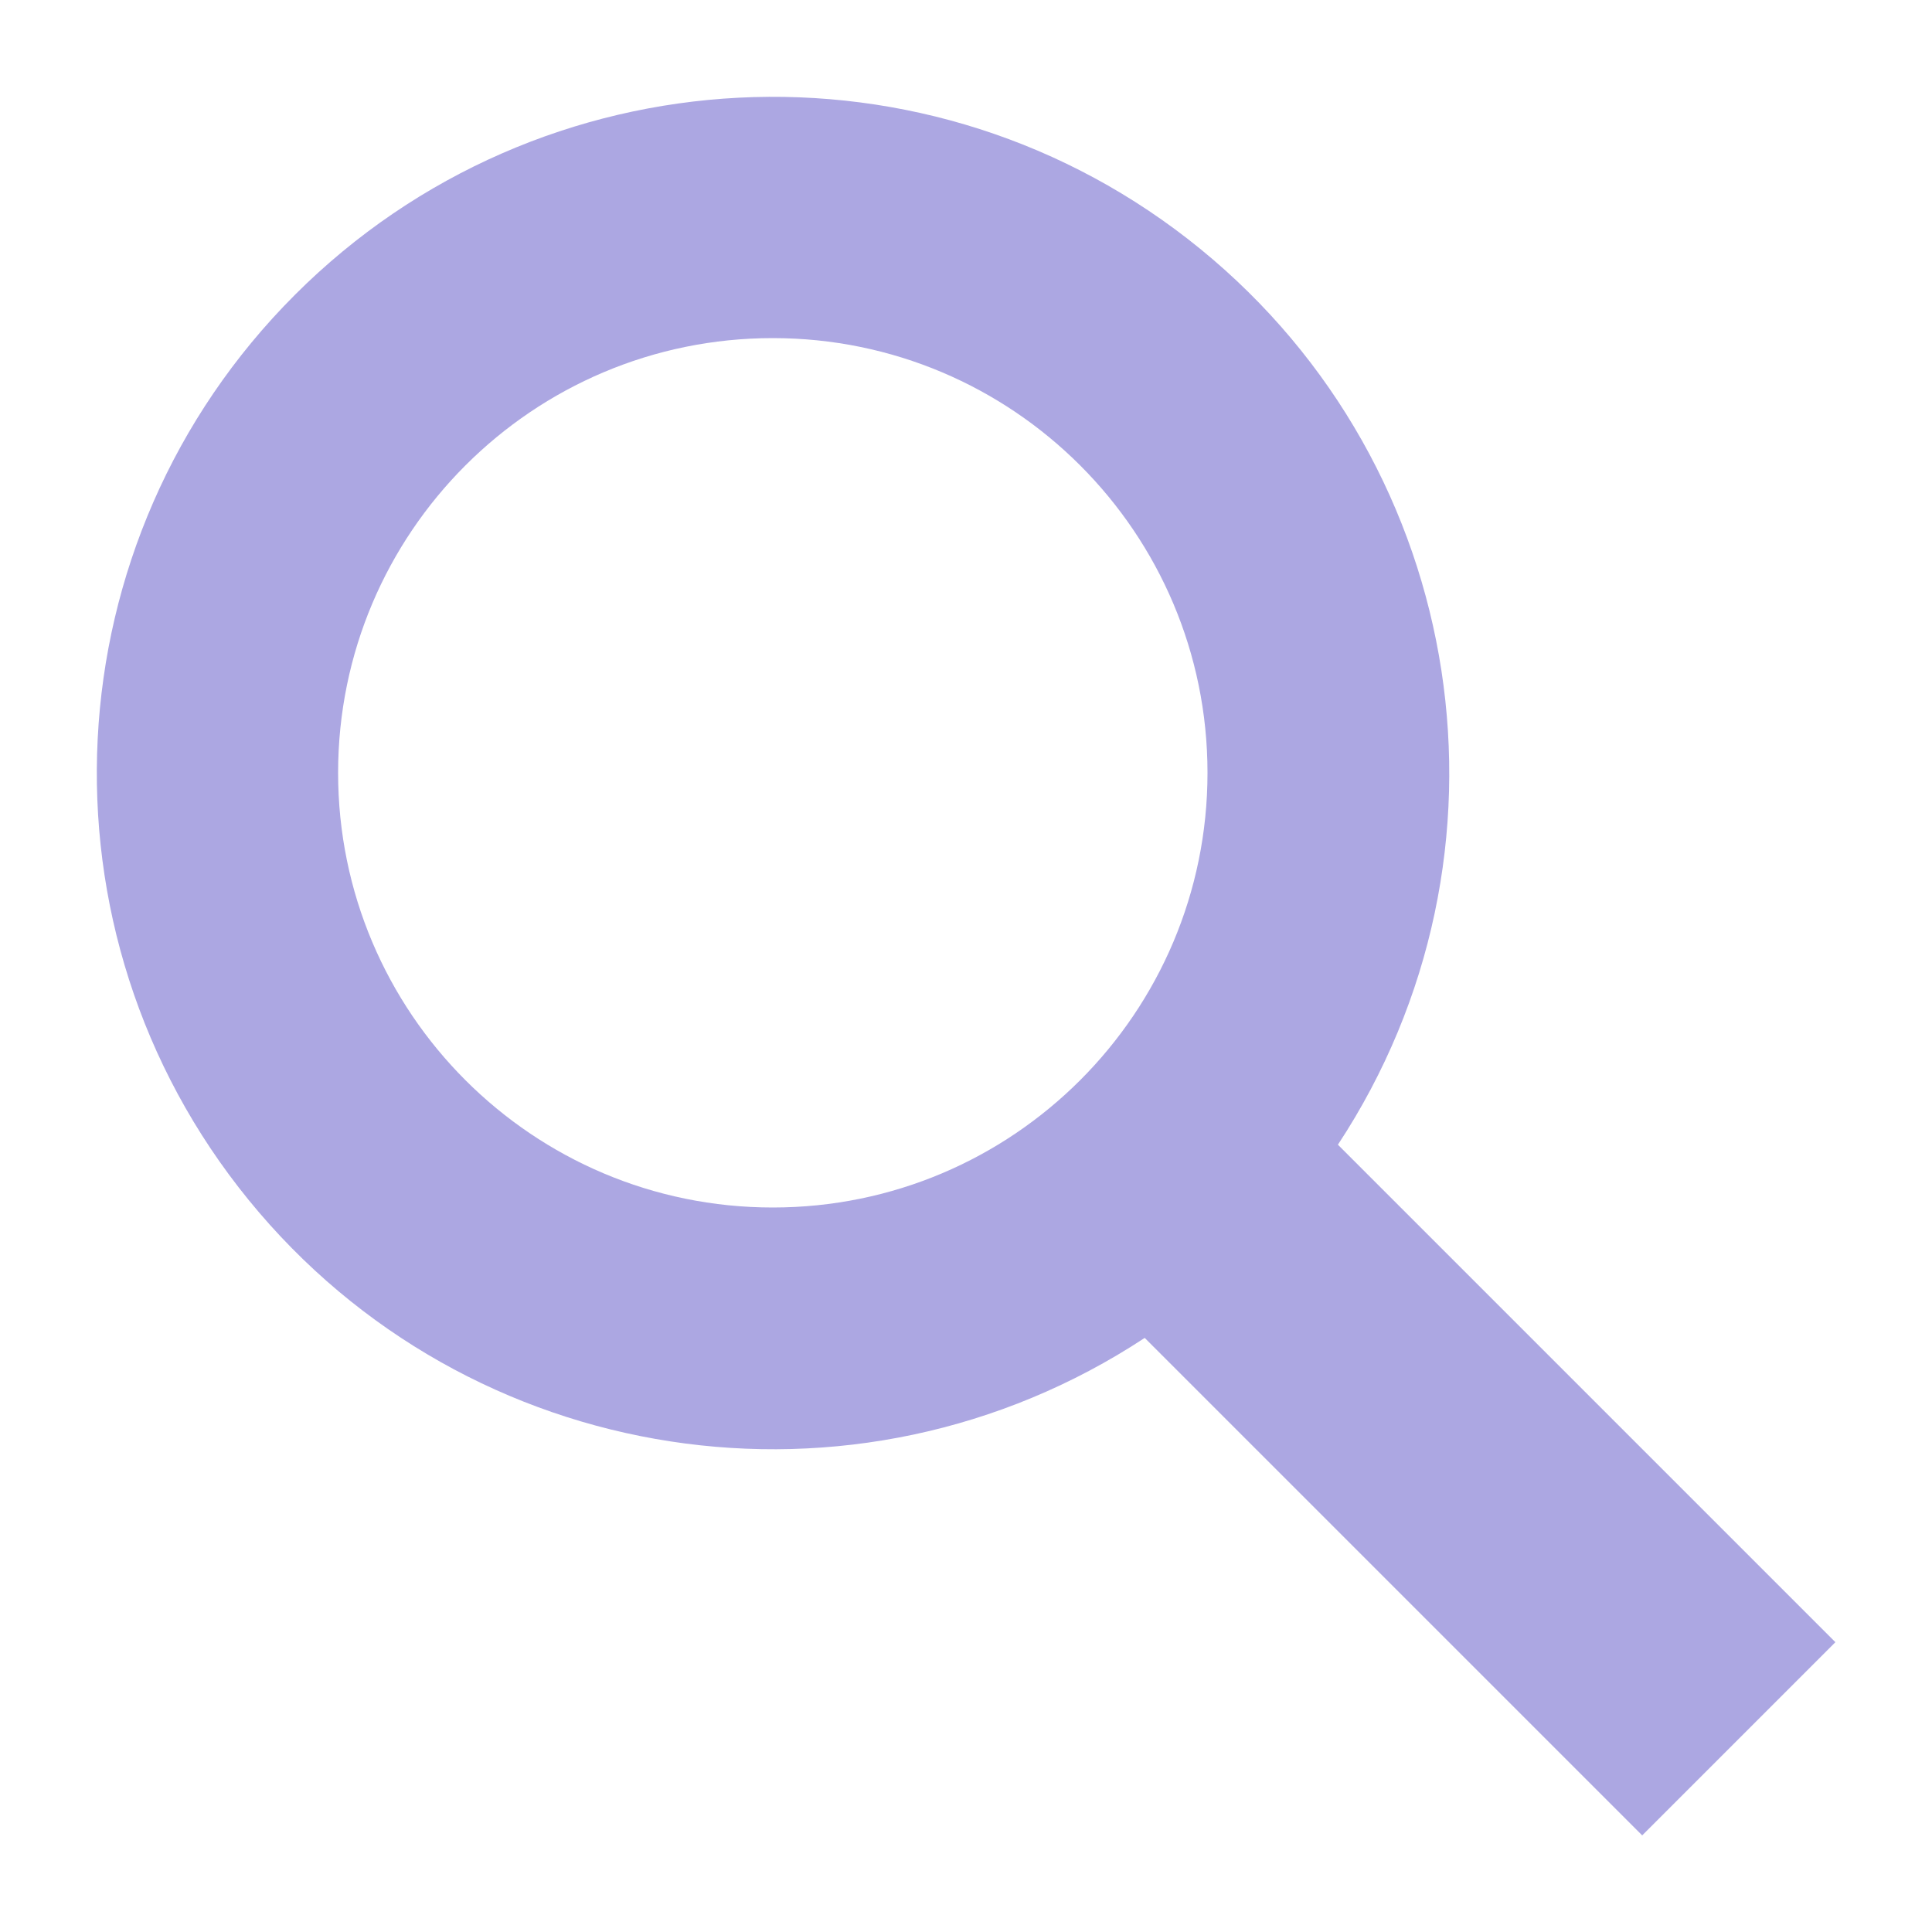
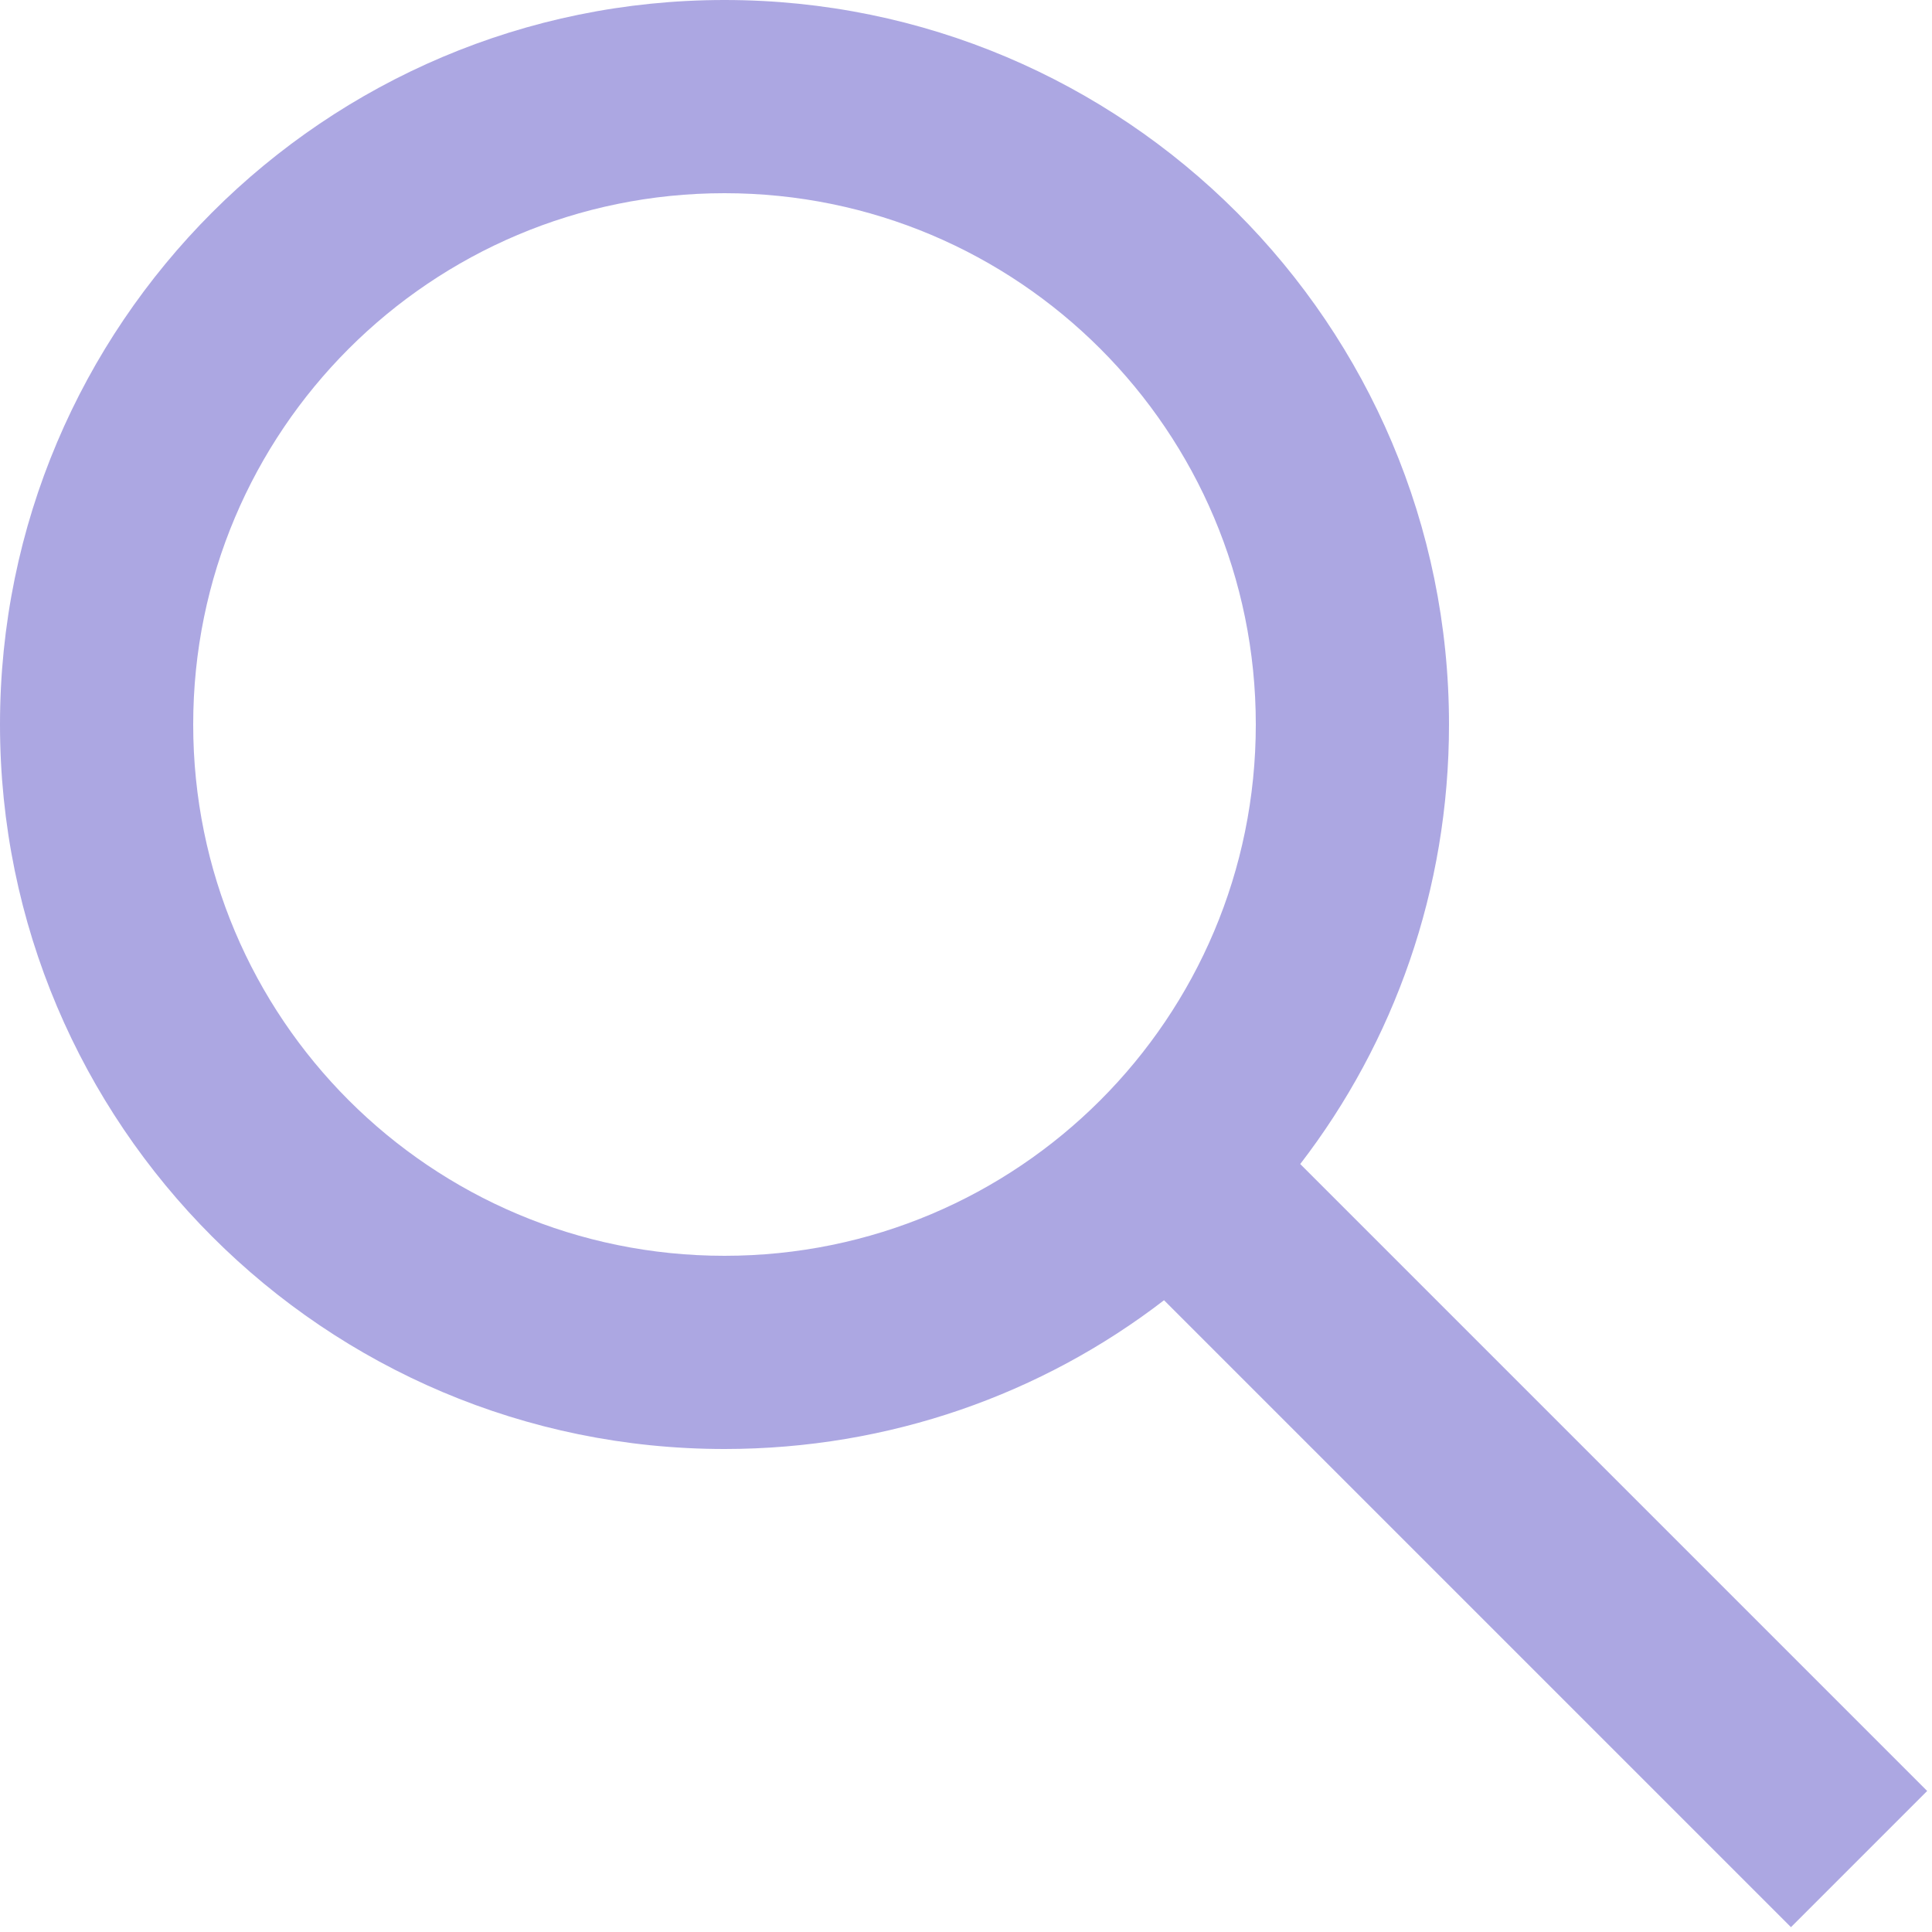
<svg xmlns="http://www.w3.org/2000/svg" width="20" height="20" viewBox="0 0 20 20">
  <g fill="#aca7e2">
-     <path d="M19 17l-5.15-5.15a7 7 0 1 0-2 2L17 19zM3.5 8A4.5 4.5 0 1 1 8 12.5 4.5 4.5 0 0 1 3.5 8z" />
+     <path d="M7.5 13c3.04 0 5.5-2.46 5.5-5.5S10.54 2 7.5 2 2 4.46 2 7.5 4.46 13 7.5 13zm4.55.46C10.79 14.43 9.21 15 7.5 15 3.36 15 0 11.64 0 7.5S3.36 0 7.5 0C11.64 0 15 3.36 15 7.5c0 1.71-.57 3.29-1.54 4.55l6.49 6.49-1.41 1.41-6.49-6.49z" />
  </g>
</svg>
